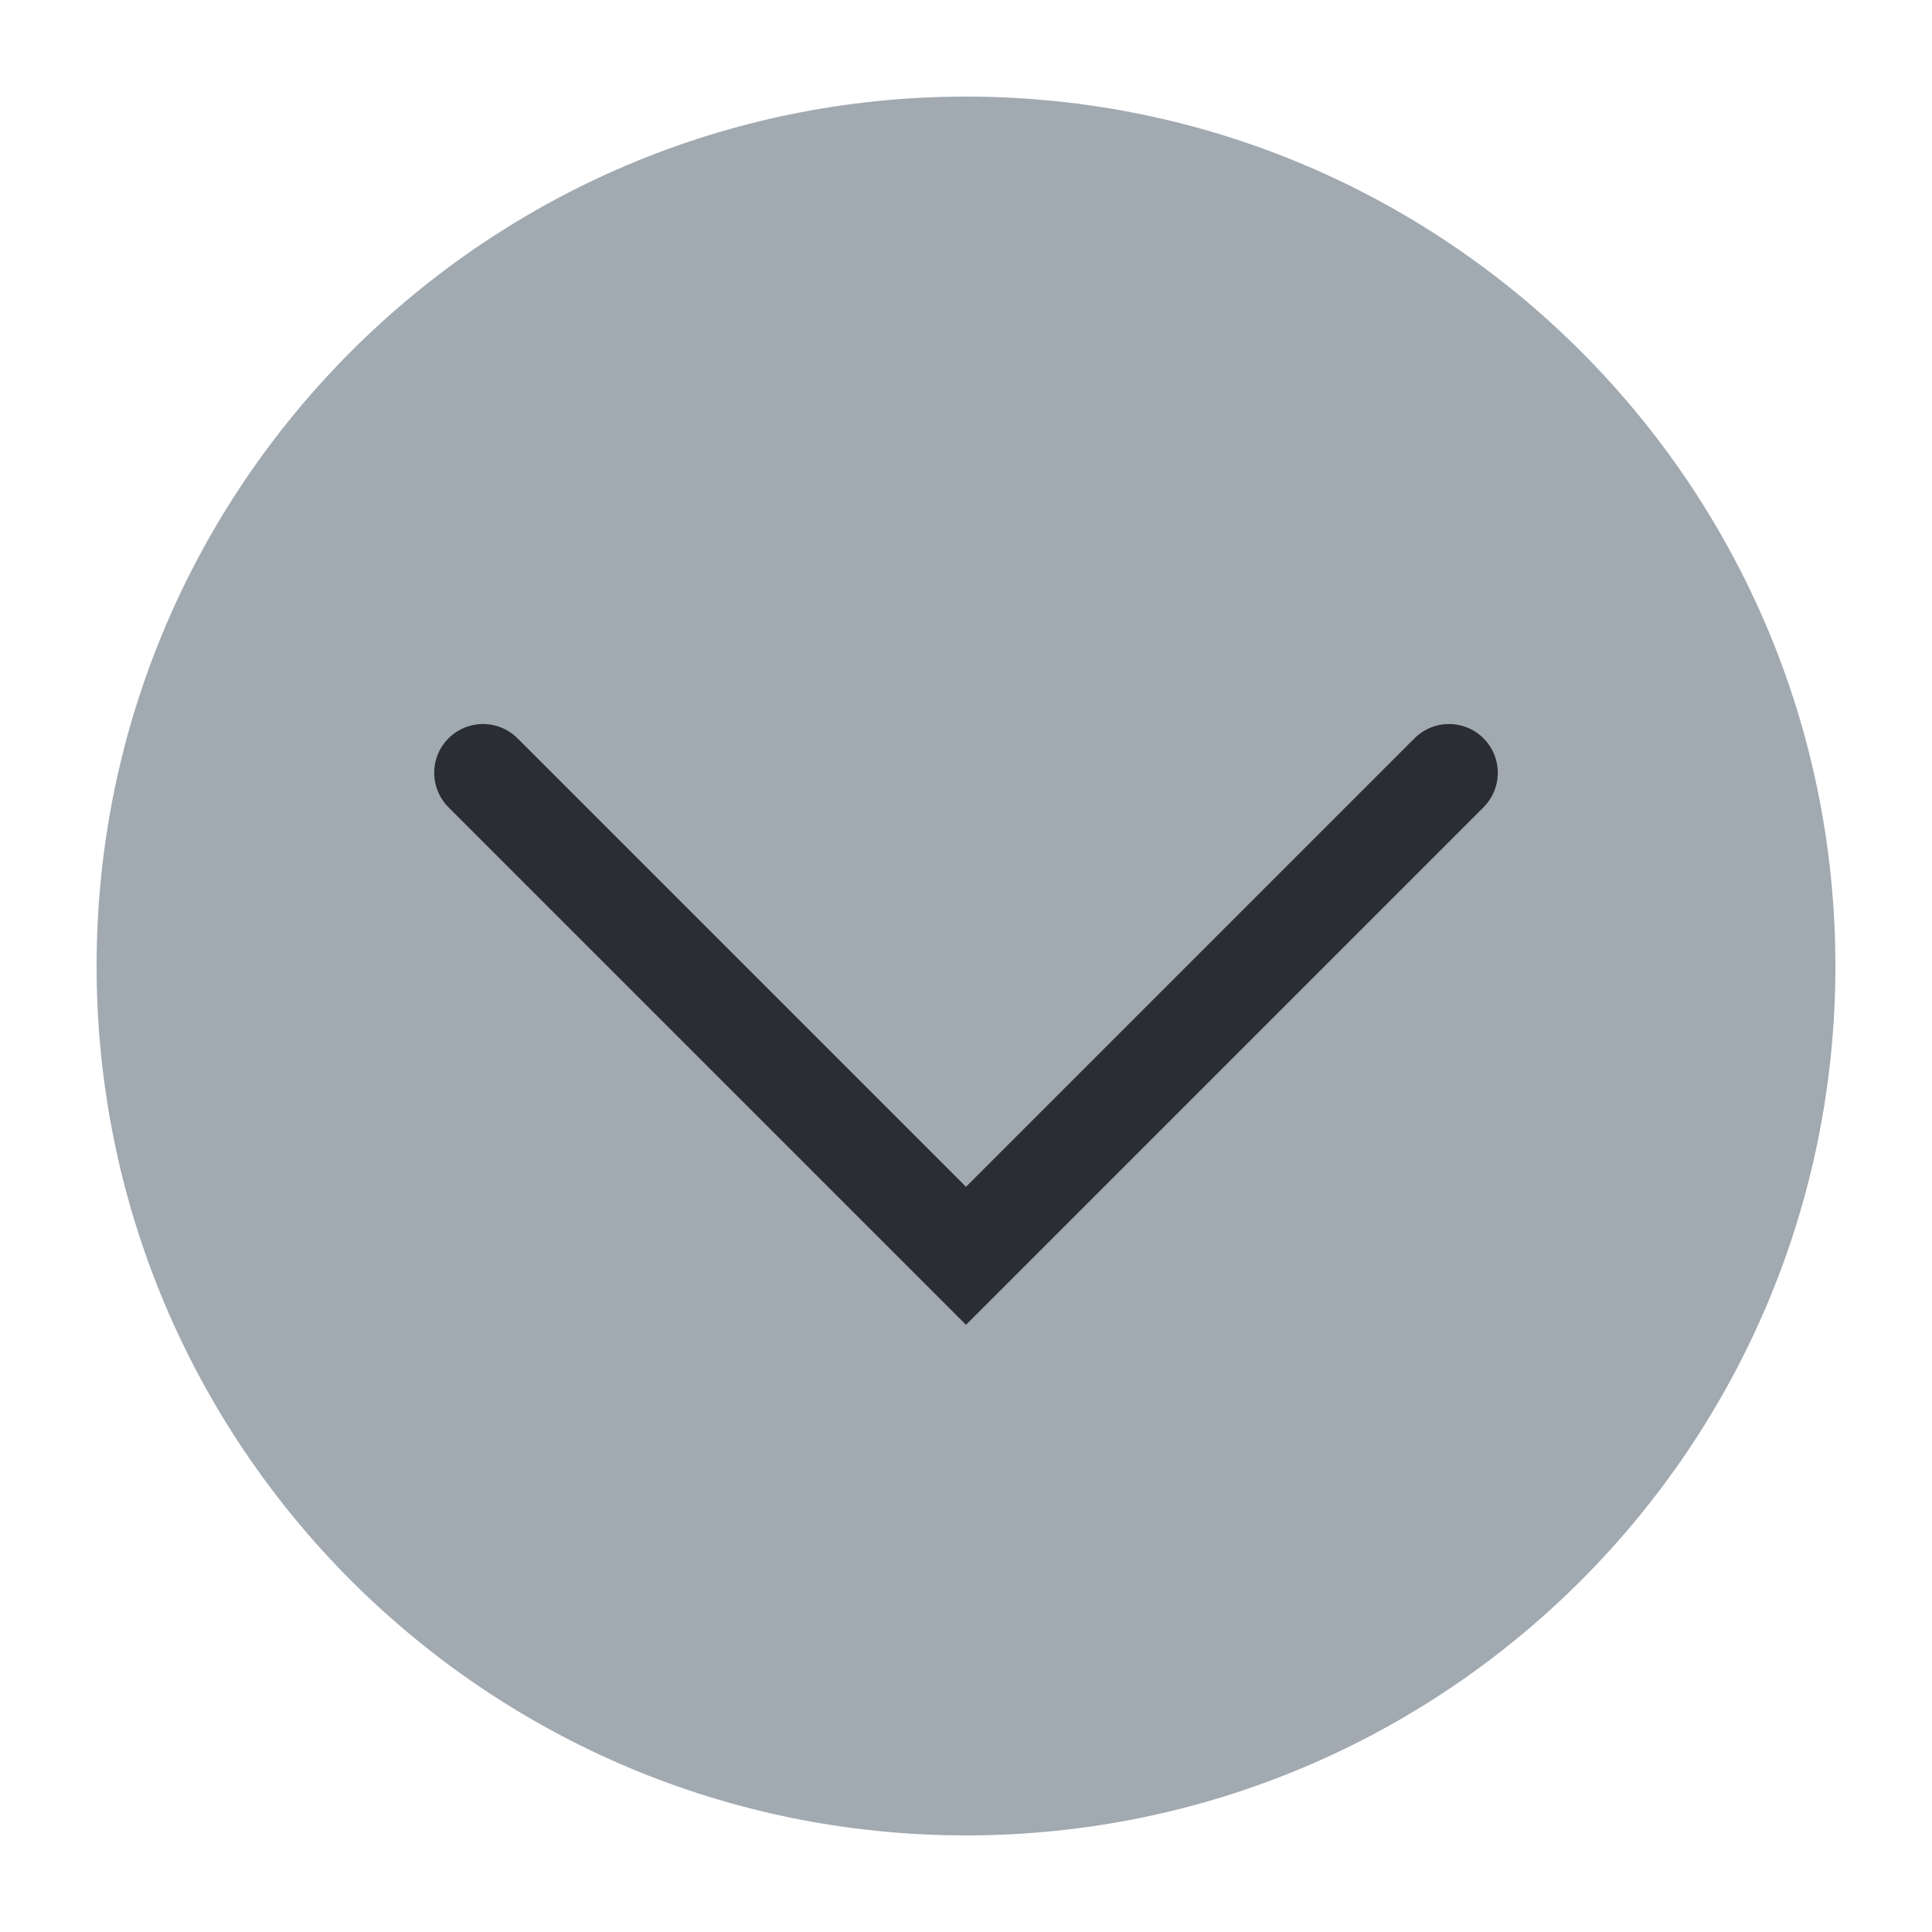
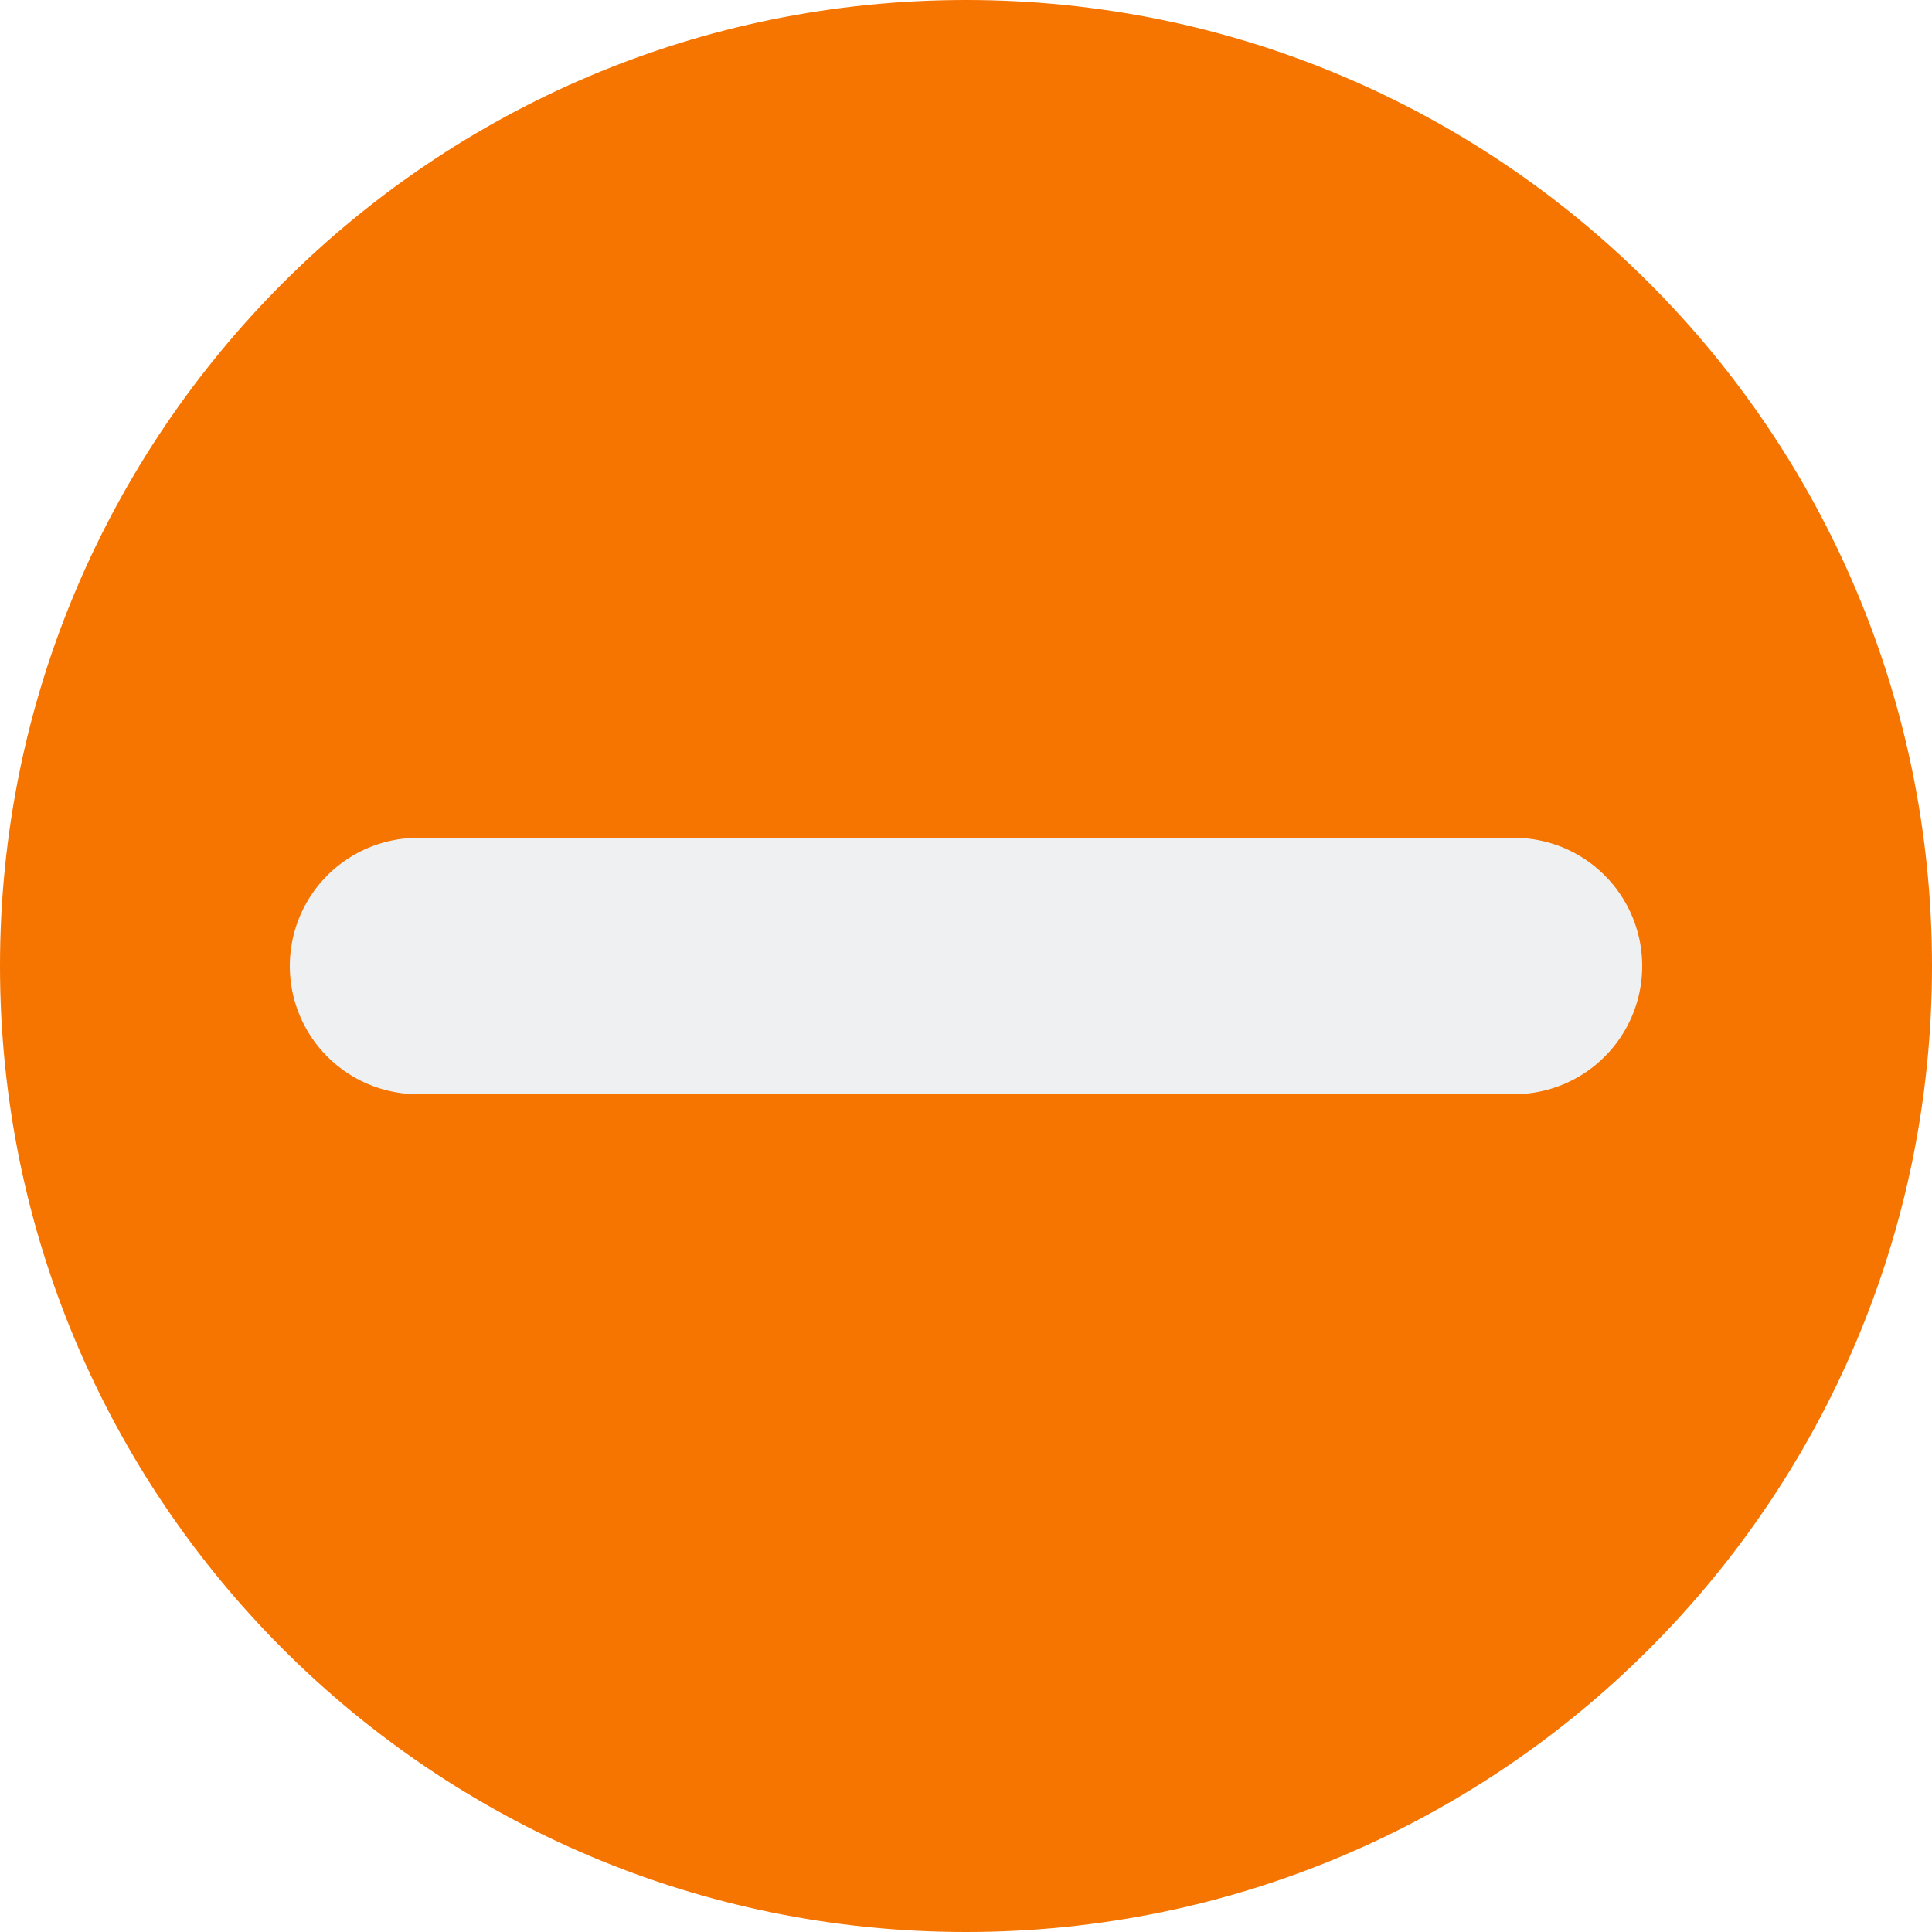
<svg xmlns="http://www.w3.org/2000/svg" viewBox="0 0 50 50" version="1.2" baseProfile="tiny">
  <defs>
</defs>
  <g fill="none" stroke="black" stroke-width="1" fill-rule="evenodd" stroke-linecap="square" stroke-linejoin="bevel">
-     <g fill="#a1a9b1" fill-opacity="1" stroke="none" transform="matrix(2.5,0,0,2.5,2.5,2.5)" font-family="Noto Sans" font-size="10" font-weight="400" font-style="normal">
-       <circle cx="9" cy="9" r="9" />
+     <g fill="#f67400" fill-opacity="1" stroke="none" transform="matrix(0.0552956,0,0,-0.0552959,-0.969795,49.6405)" font-family="Noto Sans" font-size="10" font-weight="400" font-style="normal">
+       <path vector-effect="none" fill-rule="nonzero" d="M469.653,-6.502 C719.35,-6.502 921.769,195.917 921.769,445.614 C921.769,695.306 719.35,897.725 469.653,897.725 C219.958,897.725 17.538,695.306 17.538,445.614 C17.538,195.917 219.958,-6.502 469.653,-6.502 " />
    </g>
-     <g fill="none" stroke="#2a2e32" stroke-opacity="1" stroke-width="1.01" stroke-linecap="round" stroke-linejoin="miter" stroke-miterlimit="2" transform="matrix(2.5,0,0,2.5,2.5,2.5)" font-family="Noto Sans" font-size="10" font-weight="400" font-style="normal">
-       <polyline fill="none" vector-effect="none" points="4,7 9,12 14,7 " />
+     <g fill="#eff0f1" fill-opacity="1" stroke="none" transform="matrix(0.0552956,0,0,-0.0552959,-0.969795,49.6405)" font-family="Noto Sans" font-size="10" font-weight="400" font-style="normal">
+       <path vector-effect="none" fill-rule="evenodd" d="M213.173,445.607 L726.137,445.607" />
+     </g>
+     <g fill="none" stroke="#eff0f1" stroke-opacity="1" stroke-width="120" stroke-linecap="round" stroke-linejoin="miter" stroke-miterlimit="4" transform="matrix(0.0552956,0,0,-0.0552959,-0.969795,49.6405)" font-family="Noto Sans" font-size="10" font-weight="400" font-style="normal">
+       <path vector-effect="none" fill-rule="evenodd" d="M213.173,445.607 L726.137,445.607" />
    </g>
    <g fill="none" stroke="#000000" stroke-opacity="1" stroke-width="1" stroke-linecap="square" stroke-linejoin="bevel" transform="matrix(1,0,0,1,0,0)" font-family="Noto Sans" font-size="10" font-weight="400" font-style="normal">
</g>
  </g>
</svg>
